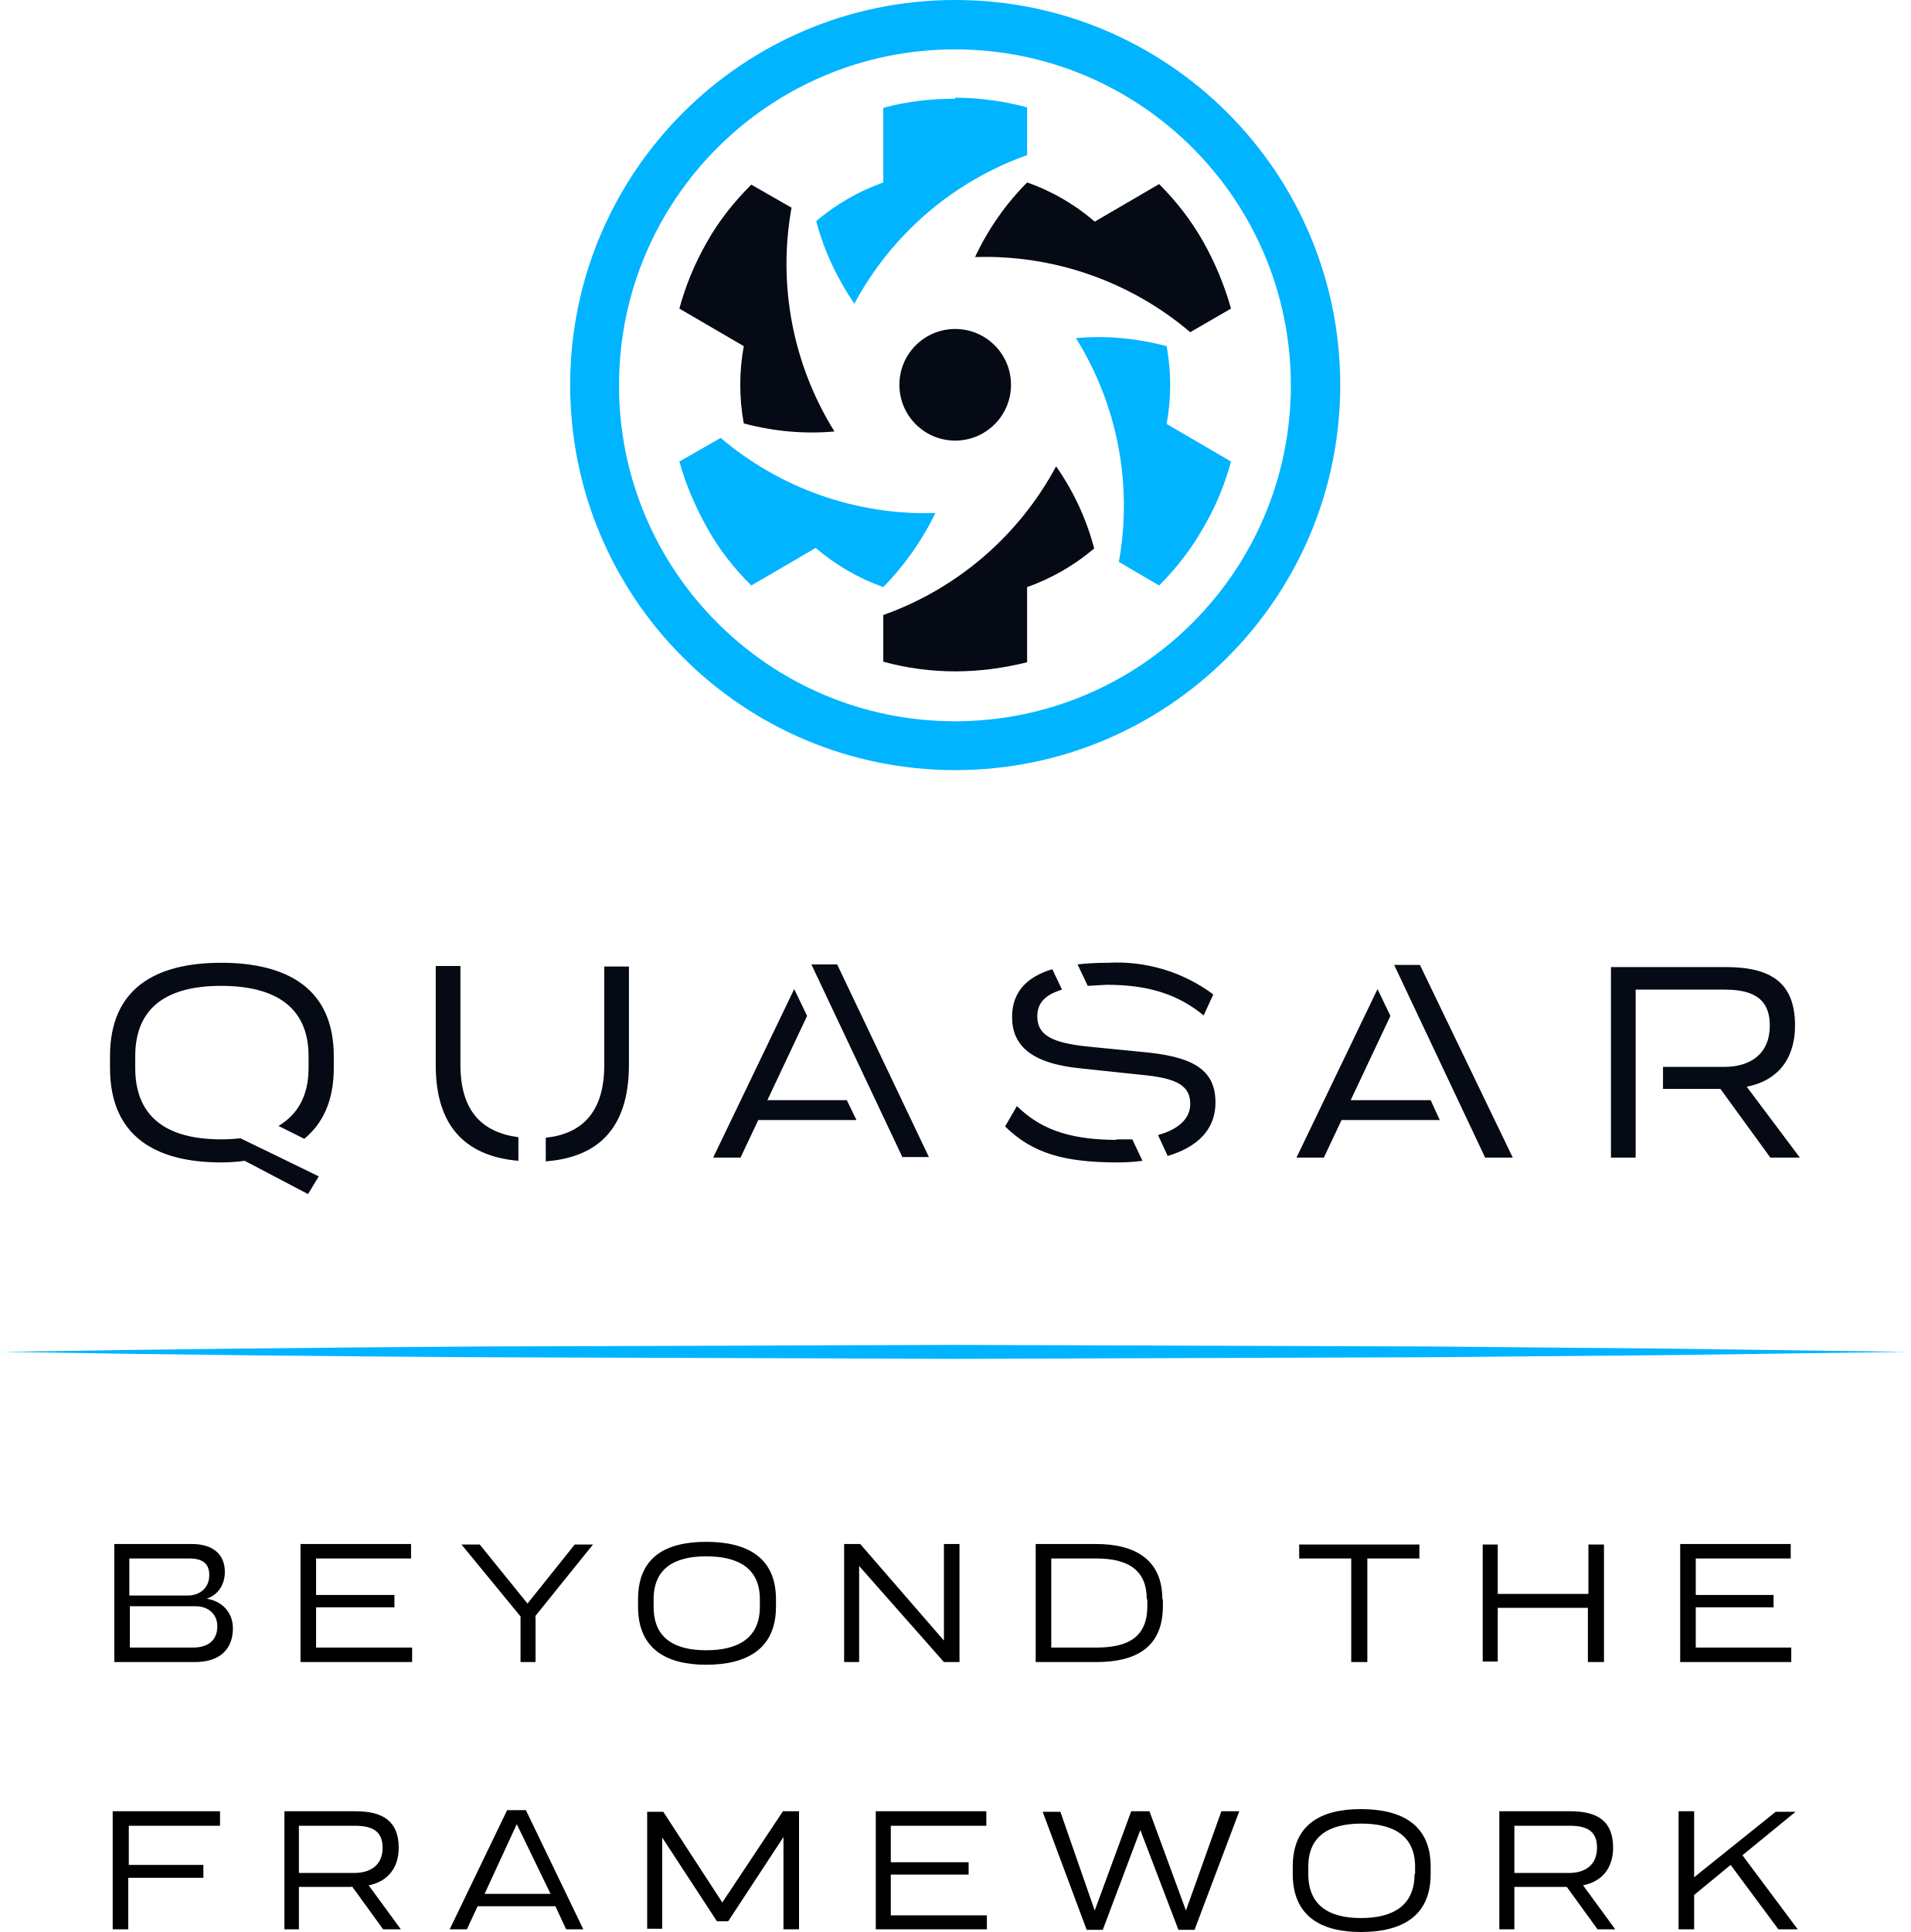
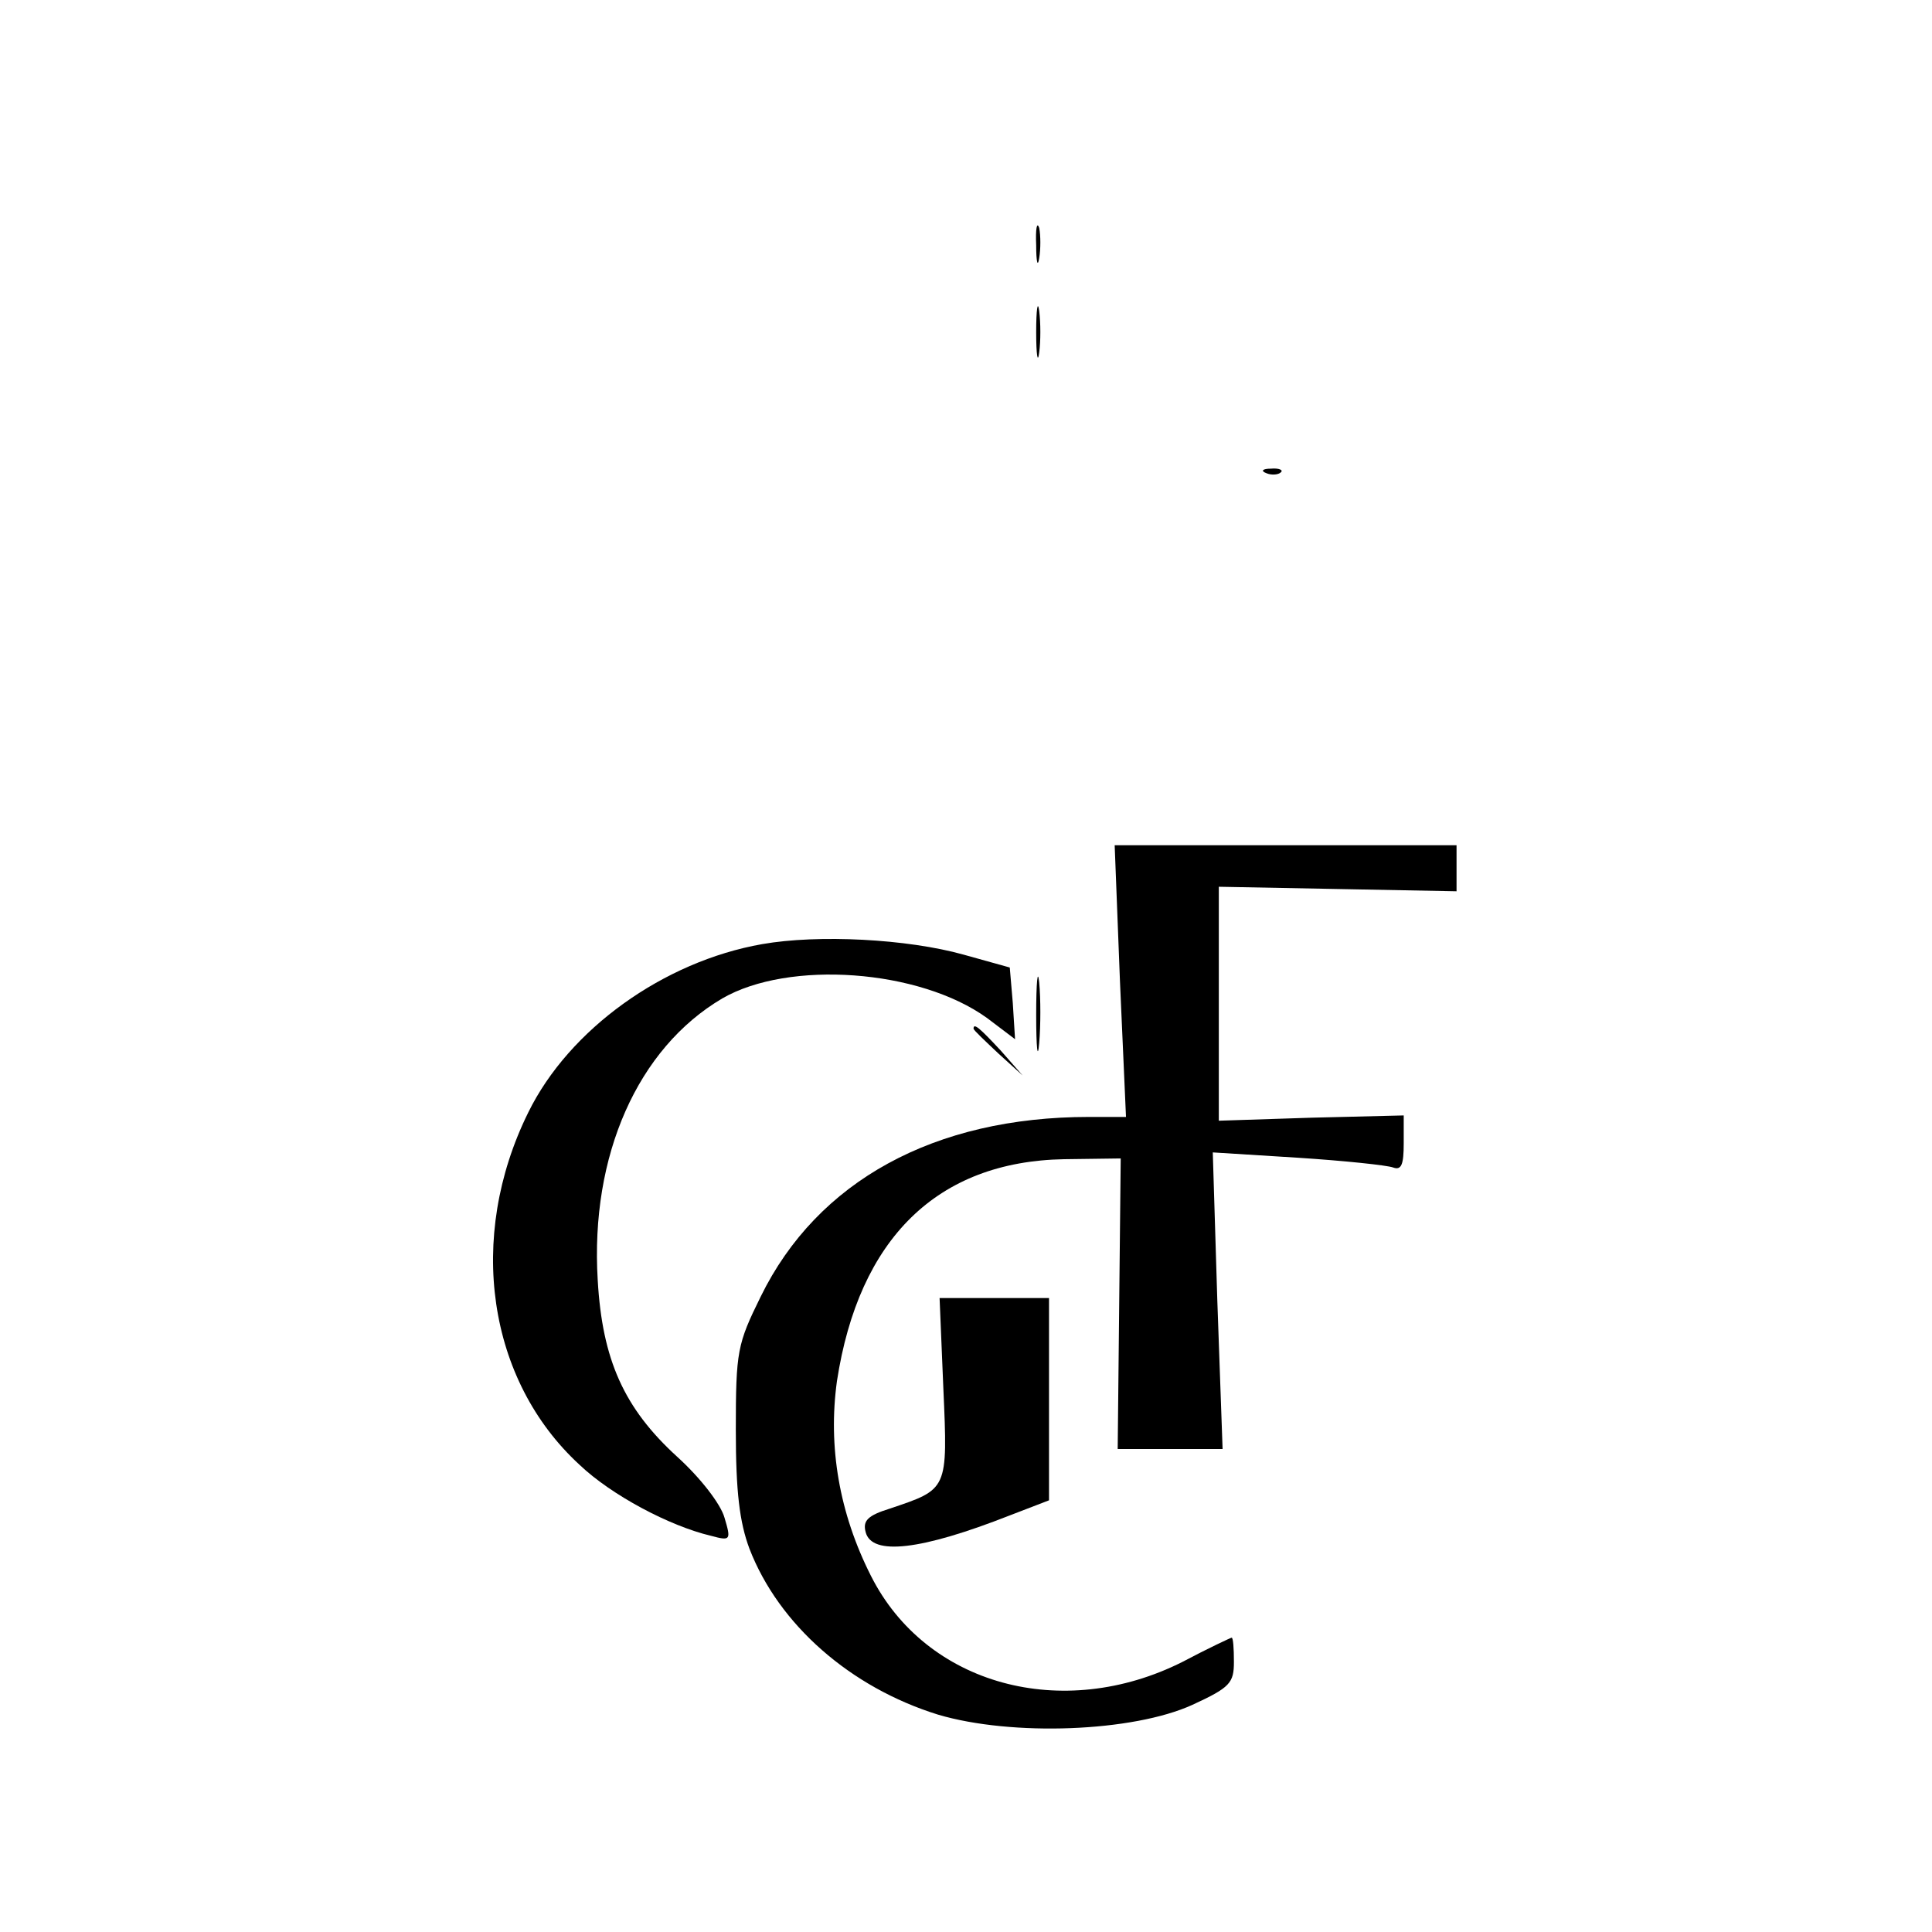
- <svg xmlns="http://www.w3.org/2000/svg" viewBox="0 0 356 360">
-   <path d="M43.4 303.4c0 3.8-2.3 6.3-7.1 6.3h-15v-22h14.4c4.3 0 6.2 2.2 6.2 5.2 0 2.6-1.5 4.4-3.4 5 2.8.4 4.9 2.5 4.9 5.5zm-8-13H24.1v6.9H35c2.1 0 4-1.3 4-3.8 0-2.2-1.3-3.1-3.7-3.1zm5.1 12.6c0-2.3-1.8-3.7-4-3.7H24.2v7.7h11.7c3.4 0 4.6-1.8 4.6-4zm36.3 4v2.7H56v-22h20.6v2.7H58.9v6.8h14.6v2.3H58.9v7.5h17.9zm23-5.8v8.5H97v-8.5l-11-13.4h3.4l8.9 11 8.8-11h3.4l-10.8 13.4zm19.1-1.8V298c0-7.9 5.2-10.7 12.7-10.7 7.5 0 13 2.8 13 10.7v1.4c0 7.9-5.5 10.8-13 10.8s-12.7-3-12.7-10.8zm22.7 0V298c0-5.7-3.9-8-10-8-6 0-9.8 2.3-9.8 8v1.4c0 5.8 3.8 8.1 9.8 8.1 6 0 10-2.3 10-8.1zm37.2-11.6v21.9h-2.9l-15.8-17.9v17.9h-2.8v-22h3l15.6 18v-18h2.9zm37.9 10.2v1.3c0 7.8-5.2 10.4-12.4 10.4H193v-22h11.2c7.2 0 12.4 2.8 12.4 10.3zm-3 0c0-5.3-3.3-7.6-9.4-7.6h-8.4V307h8.4c6 0 9.5-2 9.5-7.7V298zm50.8-7.6h-9.7v19.3h-3v-19.3h-9.7v-2.6h22.4v2.6zm34.4-2.6v21.9h-3v-10.1h-16.8v10h-2.8v-21.8h2.8v9.2H296v-9.2h2.9zm34.9 19.2v2.7h-20.7v-22h20.6v2.7H316v6.8h14.5v2.3H316v7.5h17.8zM24 340.2v7.3h13.9v2.4h-14v9.6H21v-22h20v2.7H24zm41.5 11.4h-9.8v7.9H53v-22h13.3c5.1 0 8 1.9 8 6.8 0 3.7-2 6.3-5.6 7l6 8.2h-3.3l-5.8-8zm-9.8-2.6H66c3.1 0 5.3-1.5 5.3-4.7 0-3.3-2.2-4.1-5.3-4.1H55.7v8.8zm47.9 6.2H89l-2 4.3h-3.2l10.7-22.2H98l10.7 22.2h-3.2l-2-4.3zm-1-2.3l-6.3-13-6 13h12.2zm46.3-15.3v21.9H146v-17.2L135.7 358h-2.1l-10.2-15.6v17h-2.8v-21.8h3l11 16.9 11.3-17h3zm35 19.3v2.6h-20.7v-22h20.6v2.7H166v6.8h14.5v2.3H166v7.6h17.8zm47-19.3l-8.3 22h-3l-7.1-18.6-7 18.6h-3l-8.2-22h3.3L204 356l6.8-18.5h3.4L221 356l6.6-18.5h3.3zm10 11.6v-1.4c0-7.8 5.2-10.7 12.7-10.7 7.6 0 13 2.9 13 10.7v1.4c0 7.9-5.4 10.8-13 10.8-7.5 0-12.7-3-12.7-10.8zm22.8 0v-1.4c0-5.7-4-8-10-8s-9.9 2.3-9.9 8v1.4c0 5.8 3.8 8.2 9.8 8.2 6.1 0 10-2.4 10-8.2zm28.3 2.4h-9.8v7.9h-2.8v-22h13.2c5.2 0 8 1.9 8 6.8 0 3.7-2 6.3-5.6 7l6 8.2h-3.3l-5.8-8zm-9.8-2.6h10.2c3 0 5.2-1.5 5.2-4.7 0-3.3-2.1-4.1-5.2-4.1h-10.2v8.8zm40.3-1.5l-6.8 5.6v6.4h-2.9v-22h2.9v12.3l15.2-12.2h3.7l-9.9 8.1 10.3 13.8h-3.6l-8.9-12z" />
-   <path fill="#050A14" d="M188.4 71.7a10.4 10.4 0 01-20.8 0 10.4 10.4 0 1120.8 0zM224.2 45c-2.2-3.9-5-7.5-8.2-10.7l-12 7c-3.7-3.2-8-5.7-12.6-7.3a49.4 49.4 0 00-9.7 13.9 59 59 0 0140.1 14l7.6-4.4a57 57 0 00-5.2-12.5zM178 125.1c4.5 0 9-.6 13.4-1.7v-14a40 40 0 0012.5-7.2 47.7 47.7 0 00-7.1-15.3 59 59 0 01-32.2 27.7v8.7c4.4 1.2 8.9 1.8 13.4 1.8zM131.8 45c-2.3 4-4 8.1-5.2 12.5l12 7a40 40 0 000 14.4c5.7 1.5 11.3 2 16.9 1.5a59 59 0 01-8-41.7l-7.5-4.3c-3.2 3.2-6 6.7-8.2 10.6z" />
-   <path fill="#00B4FF" d="M224.2 98.4c2.3-3.9 4-8 5.2-12.4l-12-7a40 40 0 000-14.5c-5.7-1.5-11.3-2-16.9-1.5a59 59 0 018 41.7l7.5 4.4c3.2-3.2 6-6.8 8.2-10.7zm-92.4 0c2.2 4 5 7.5 8.2 10.7l12-7a40 40 0 0012.6 7.3c4-4.1 7.3-8.8 9.7-13.8a59 59 0 01-40-14l-7.7 4.4c1.2 4.3 3 8.5 5.2 12.4zm46.2-80c-4.5 0-9 .5-13.4 1.7V34a40 40 0 00-12.5 7.2c1.5 5.7 4 10.8 7.1 15.4a59 59 0 0132.2-27.7V20a53.3 53.3 0 00-13.4-1.8z" />
-   <path fill="#00B4FF" d="M178 9.2a62.6 62.6 0 11-.1 125.2A62.6 62.6 0 01178 9.2m0-9.2a71.7 71.7 0 100 143.5A71.7 71.7 0 00178 0z" />
-   <path fill="#050A14" d="M96.6 212v4.3c-9.2-.8-15.4-5.8-15.4-17.8V180h4.6v18.4c0 8.6 4 12.6 10.8 13.5zm16-31.9v18.4c0 8.9-4.3 12.8-10.9 13.5v4.4c9.2-.7 15.5-5.6 15.5-18v-18.3h-4.7zM62.2 199v-2.2c0-12.7-8.8-17.4-21-17.4-12.1 0-20.7 4.7-20.7 17.4v2.2c0 12.8 8.6 17.6 20.7 17.6 1.5 0 3-.1 4.4-.3l11.8 6.2 2-3.3-8.2-4-6.4-3.1a32 32 0 01-3.6.2c-9.8 0-16-3.9-16-13.3v-2.2c0-9.3 6.2-13.1 16-13.1 9.9 0 16.3 3.8 16.3 13.1v2.2c0 5.3-2.1 8.7-5.6 10.8l4.8 2.4c3.4-2.8 5.5-7 5.5-13.2zM168 215.6h5.1L156 179.7h-4.8l17 36zM143 205l7.4-15.7-2.4-5-15.1 31.4h5.1l3.3-7h18.3l-1.8-3.7H143zm133.7 10.7h5.2l-17.3-35.9h-4.8l17 36zm-25-10.7l7.4-15.7-2.4-5-15.1 31.4h5.1l3.3-7h18.3l-1.7-3.7h-14.8zm73.8-2.5c6-1.2 9-5.4 9-11.4 0-8-4.5-10.9-12.9-10.9h-21.4v35.5h4.6v-31.3h16.5c5 0 8.5 1.4 8.5 6.7 0 5.2-3.5 7.7-8.5 7.7h-11.4v4.1h10.7l9.3 12.8h5.5l-9.9-13.2zm-117.4 9.9c-9.7 0-14.7-2.5-18.6-6.3l-2.2 3.8c5.1 5 11 6.7 21 6.7 1.6 0 3.1-.1 4.6-.3l-1.9-4h-3zm18.4-7c0-6.4-4.7-8.6-13.8-9.4l-10.1-1c-6.7-.7-9.3-2.2-9.3-5.6 0-2.5 1.4-4 4.6-5l-1.8-3.8c-4.7 1.4-7.5 4.2-7.5 8.9 0 5.2 3.4 8.7 13 9.6l11.3 1.2c6.4.6 8.9 2 8.9 5.4 0 2.7-2.1 4.7-6 5.8l1.8 3.9c5.3-1.6 8.9-4.7 8.9-10zm-20.3-21.9c7.9 0 13.3 1.8 18.1 5.7l1.8-3.9a30 30 0 00-19.6-5.9c-2 0-4 .1-5.7.3l1.9 4 3.5-.2z" />
-   <path fill="#00B4FF" d="M.5 251.9c29.6-.5 59.2-.8 88.8-1l88.7-.3 88.7.3 44.4.4 44.4.6-44.4.6-44.4.4-88.7.3-88.7-.3a7981 7981 0 01-88.8-1z" />
-   <path fill="none" d="M-565.2 324H-252v15.8h-313.2z" />
+ <svg xmlns="http://www.w3.org/2000/svg" version="1.0" width="256pt" height="256pt" viewBox="0 0 256 256" preserveAspectRatio="xMidYMid meet">
+   <g transform="translate(0,256) scale(0.1,-0.1)" fill="#000000" stroke="none">
+     <path d="M1373 2235 c0 -22 2 -30 4 -17 2 12 2 30 0 40 -3 9 -5 -1 -4 -23z" />
+     <path d="M1373 2120 c0 -30 2 -43 4 -27 2 15 2 39 0 55 -2 15 -4 2 -4 -28z" />
+     <path d="M1678 1933 c7 -3 16 -2 19 1 4 3 -2 6 -13 5 -11 0 -14 -3 -6 -6z" />
+     <path d="M1484 1260 l8 -180 -49 0 c-205 0 -360 -85 -435 -238 -31 -63 -33 -72 -33 -177 0 -82 5 -122 18 -157 39 -101 134 -184 250 -220 98 -29 258 -23 337 13 50 23 55 29 55 57 0 18 -1 32 -3 32 -1 0 -31 -14 -65 -32 -159 -80 -340 -31 -413 114 -42 83 -57 171 -45 258 29 189 133 291 301 294 l75 1 -2 -192 -2 -193 69 0 70 0 -7 197 -6 196 112 -7 c62 -4 119 -10 127 -13 11 -4 14 4 14 32 l0 37 -122 -3 -123 -4 0 155 0 155 158 -3 157 -3 0 31 0 30 -226 0 -227 0 7 -180z" />
+     <path d="M1010 1309 c-131 -23 -256 -113 -310 -223 -82 -166 -54 -355 68 -467 42 -40 119 -81 174 -94 26 -7 27 -6 18 24 -5 18 -32 53 -63 81 -70 64 -99 128 -105 234 -10 165 53 307 165 373 88 51 261 39 351 -26 l37 -28 -3 48 -4 47 -61 17 c-75 21 -193 27 -267 14z" />
+     <path d="M1373 1215 c0 -44 2 -61 4 -37 2 23 2 59 0 80 -2 20 -4 1 -4 -43z" />
+     <path d="M1290 1197 c0 -2 15 -16 33 -33 l32 -29 -29 33 c-28 30 -36 37 -36 29z" />
+     <path d="M1250 720 c6 -135 6 -133 -71 -159 -29 -9 -36 -16 -32 -31 8 -32 74 -24 191 22 l52 20 0 134 0 134 -72 0 -73 0 5 -120z" />
+   </g>
</svg>
